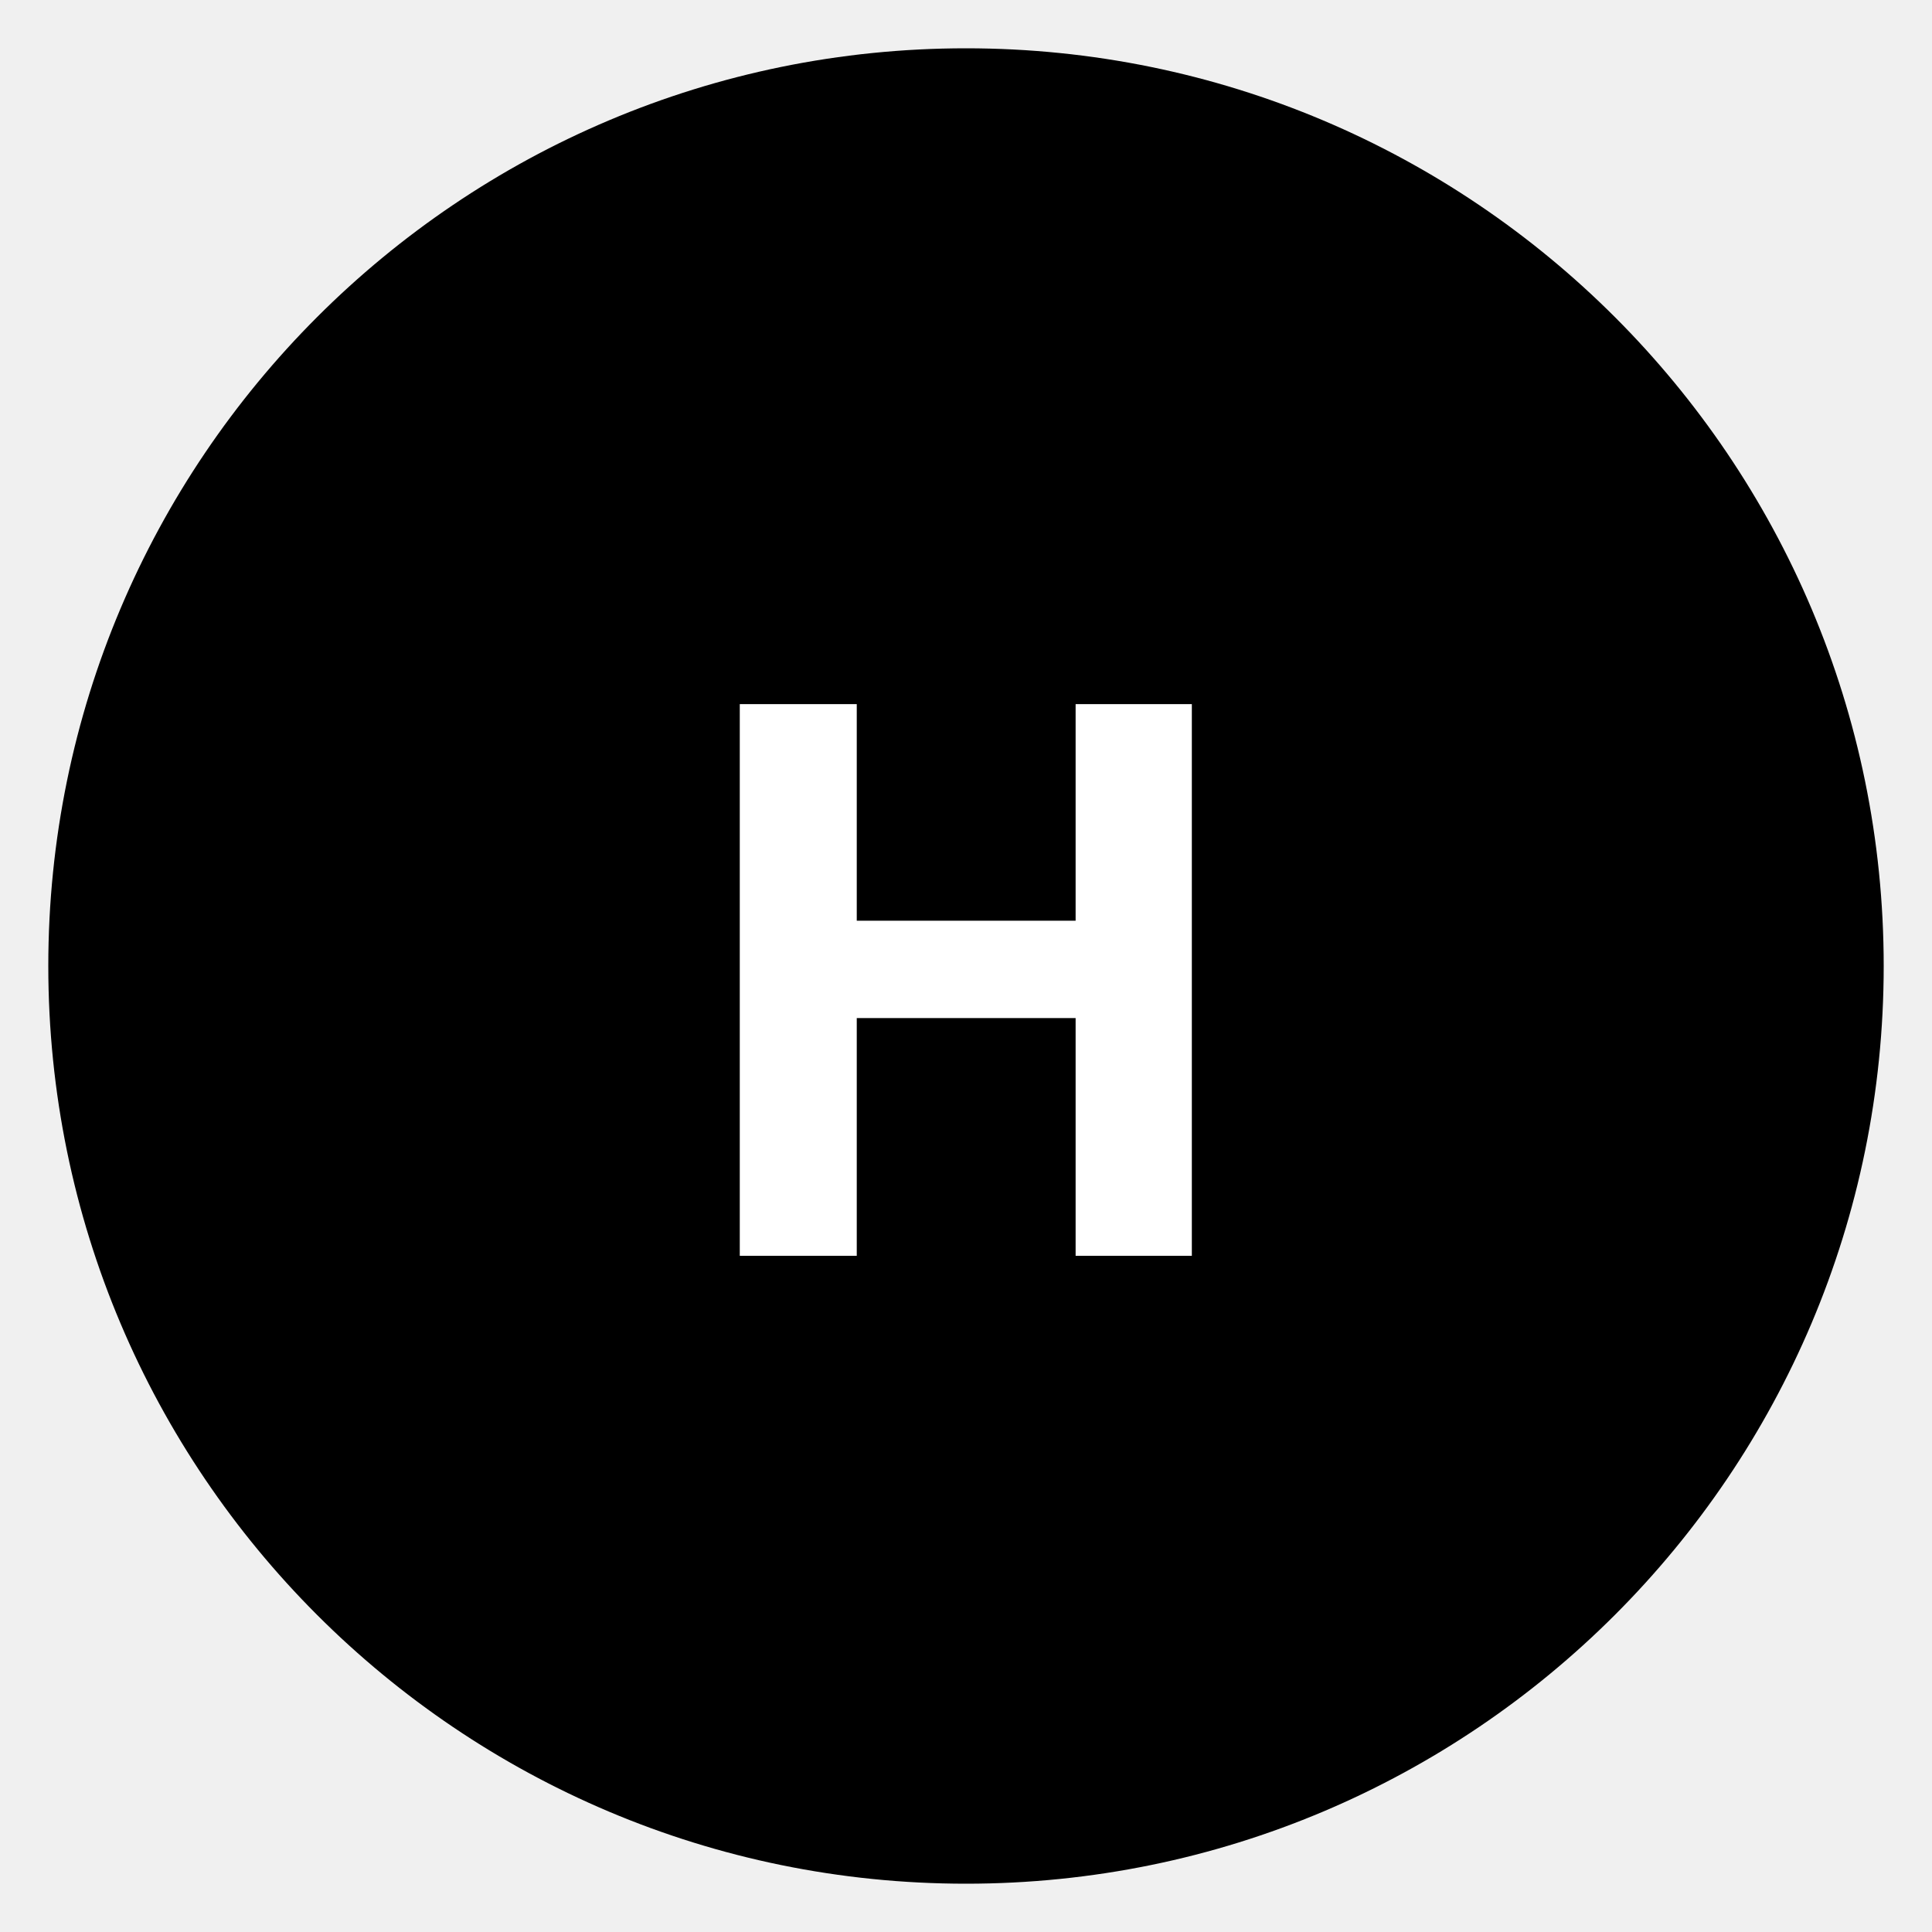
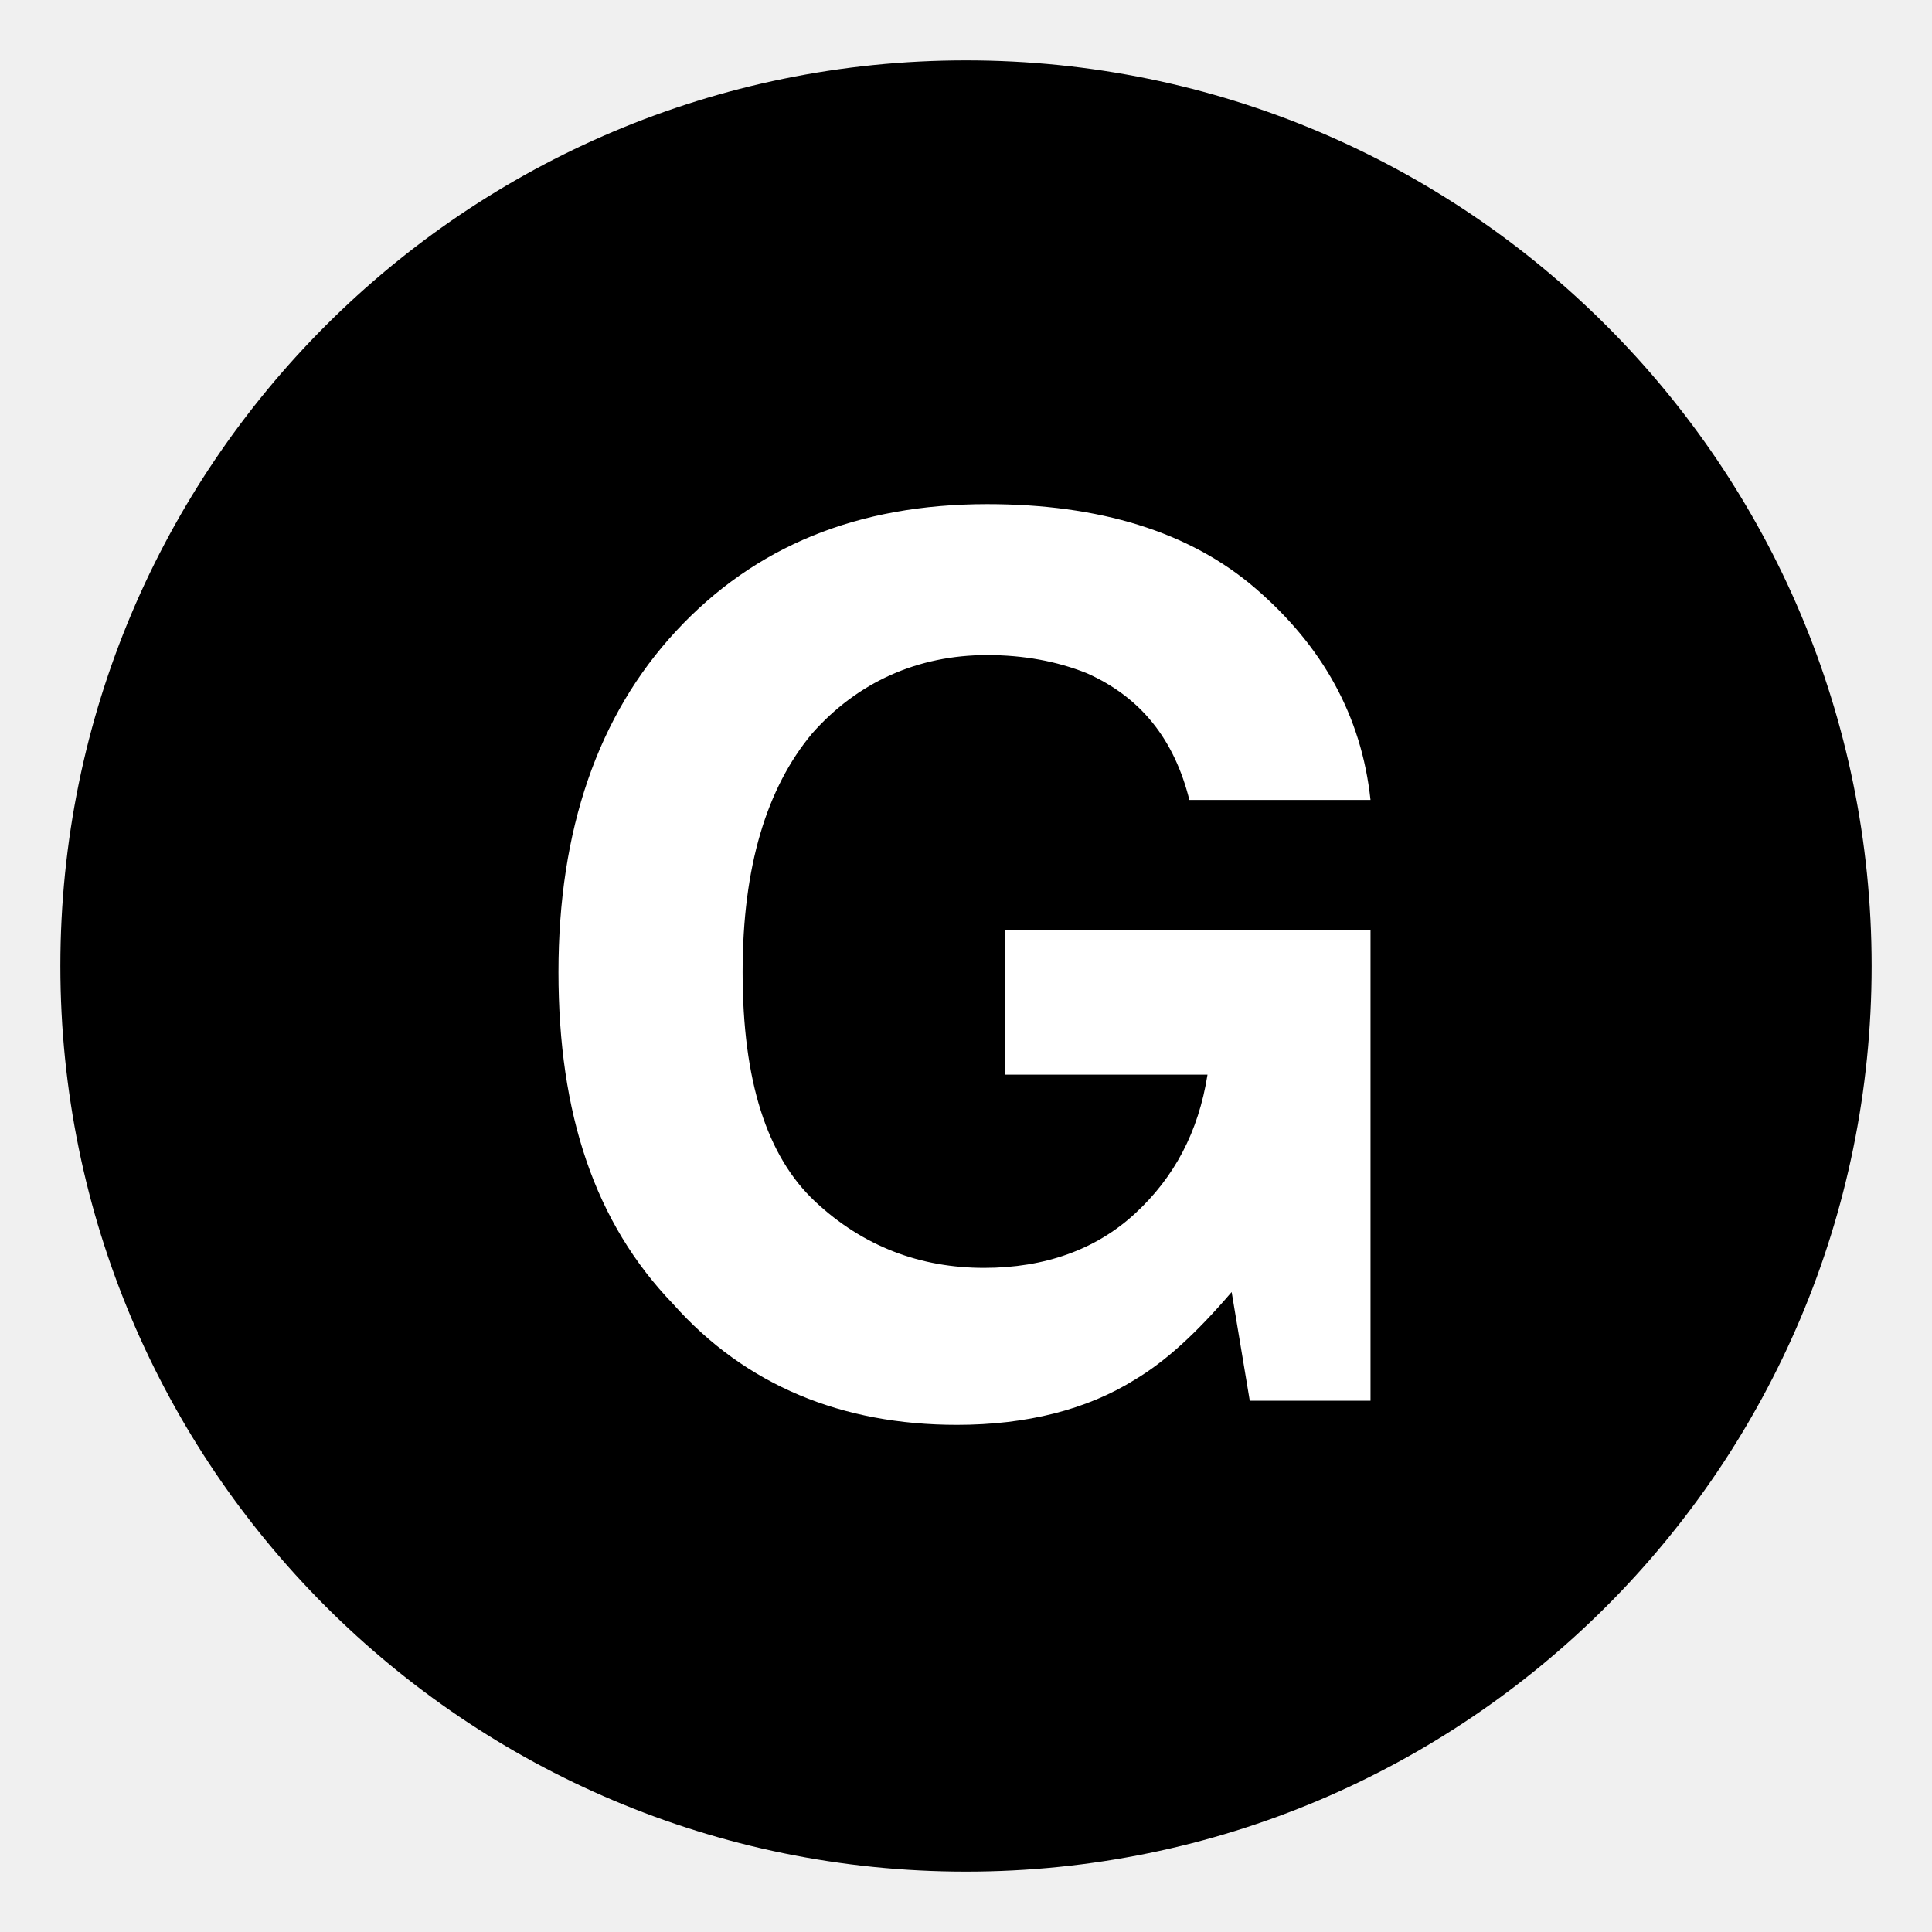
- <svg xmlns="http://www.w3.org/2000/svg" width="40" height="40" viewBox="0 0 40 40" fill="none">
-   <circle cx="20" cy="20" r="18" fill="currentColor" stroke="currentColor" stroke-width="2" />
-   <text x="20" y="26" text-anchor="middle" fill="white" font-family="system-ui, sans-serif" font-size="16" font-weight="bold">H</text>
+ <svg xmlns="http://www.w3.org/2000/svg" width="800px" height="800px" viewBox="0 0 64 64" aria-hidden="true" role="img" class="iconify iconify--emojione" preserveAspectRatio="xMidYMid meet">
+   <circle cx="32" cy="32" r="30" fill="#000000" />
+   <path d="M39.4 26.5c-.5-2-1.6-3.4-3.4-4.2c-1-.4-2.1-.6-3.3-.6c-2.3 0-4.3.9-5.8 2.6c-1.5 1.8-2.3 4.4-2.3 7.9c0 3.6.8 6.1 2.4 7.6c1.6 1.5 3.5 2.2 5.6 2.2c2 0 3.7-.6 5-1.8c1.3-1.2 2.1-2.7 2.4-4.6h-6.7v-4.8h12.1v15.6h-4l-.6-3.6c-1.2 1.4-2.2 2.3-3.2 2.9c-1.6 1-3.6 1.5-5.9 1.5c-3.8 0-7-1.3-9.4-4c-2.6-2.7-3.8-6.3-3.8-11s1.3-8.5 3.9-11.3c2.6-2.8 6-4.2 10.3-4.2c3.7 0 6.7.9 8.9 2.8s3.5 4.2 3.8 7h-6" fill="#ffffff" />
</svg>
